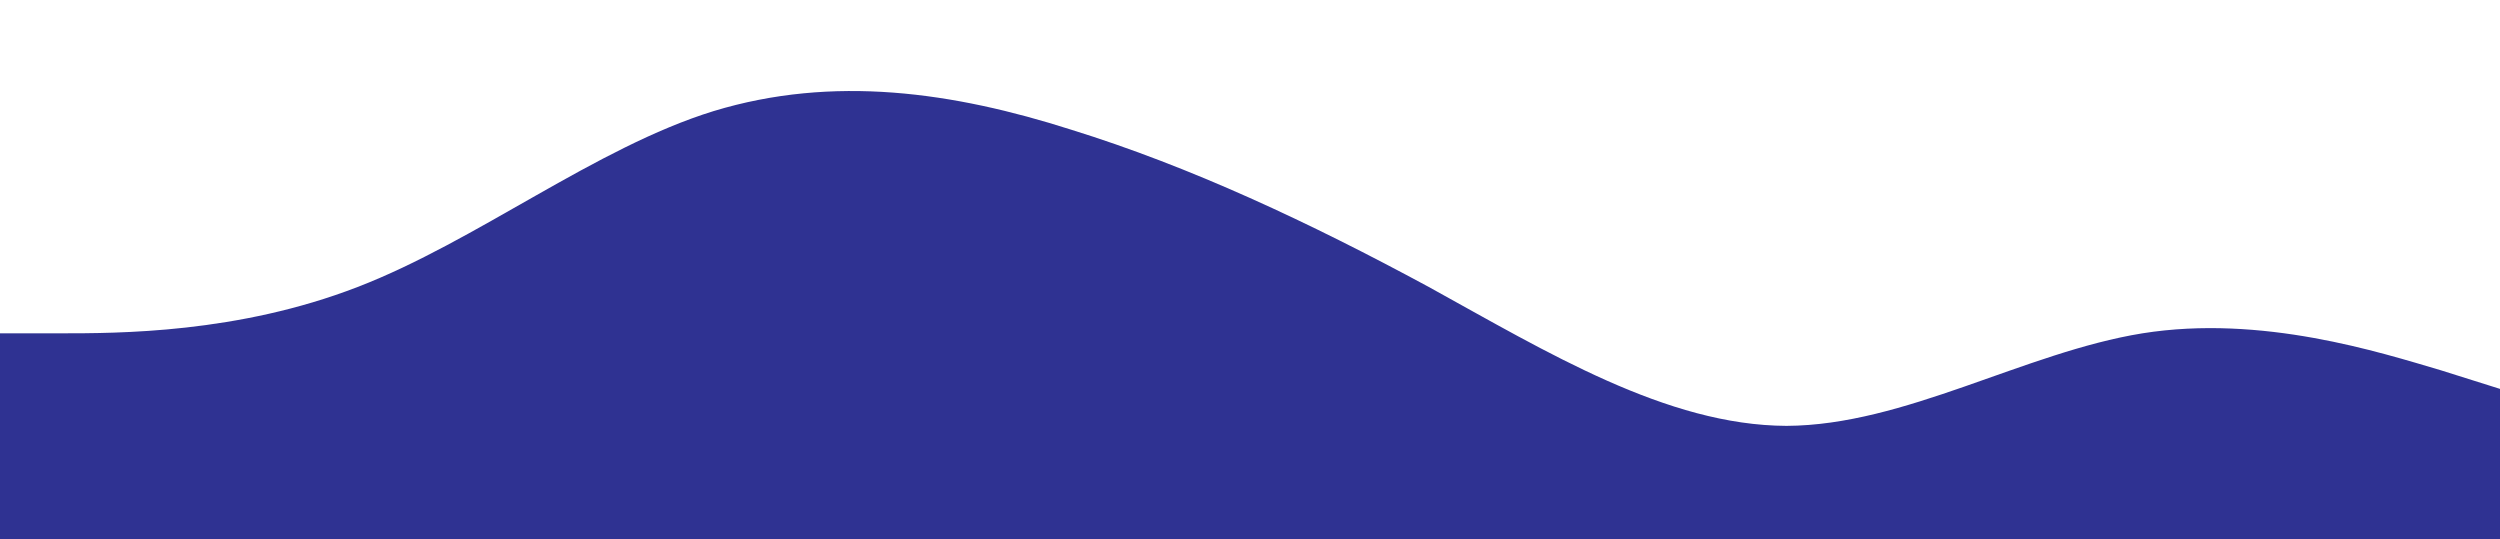
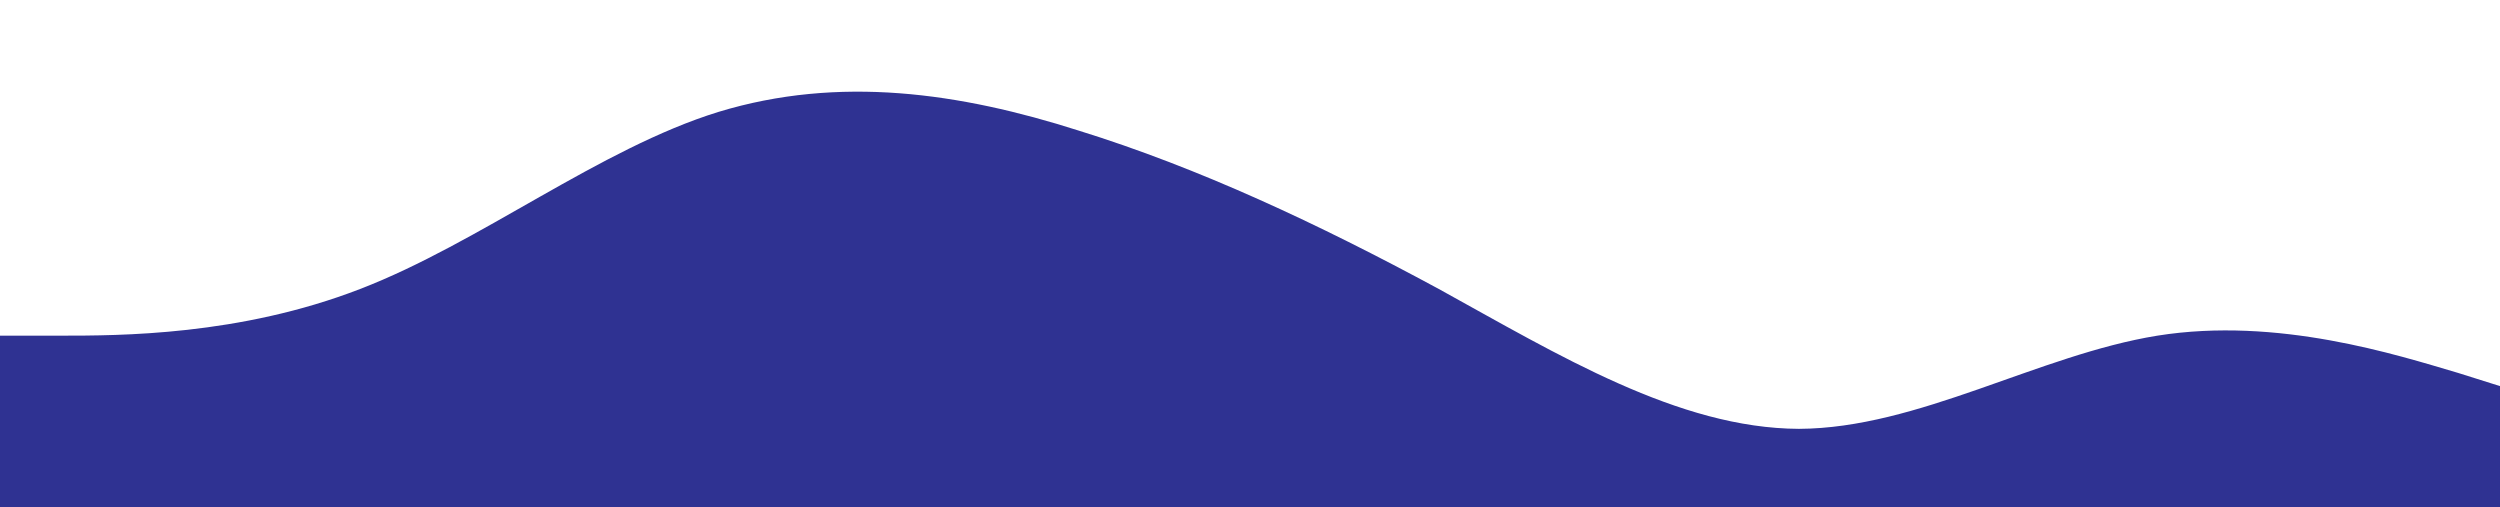
- <svg xmlns="http://www.w3.org/2000/svg" viewBox="0 0 1440 310">
+ <svg xmlns="http://www.w3.org/2000/svg" viewBox="0 0 1430 290">
  <path fill="#2f3292" fill-opacity="1" d="M0,192L34.3,192C68.6,192,137,192,206,165.3C274.3,139,343,85,411,64C480,43,549,53,617,74.7C685.7,96,754,128,823,165.3C891.4,203,960,245,1029,245.3C1097.1,245,1166,203,1234,192C1302.9,181,1371,203,1406,213.3L1440,224L1440,320L1405.7,320C1371.4,320,1303,320,1234,320C1165.7,320,1097,320,1029,320C960,320,891,320,823,320C754.3,320,686,320,617,320C548.6,320,480,320,411,320C342.9,320,274,320,206,320C137.1,320,69,320,34,320L0,320Z" />
</svg>
